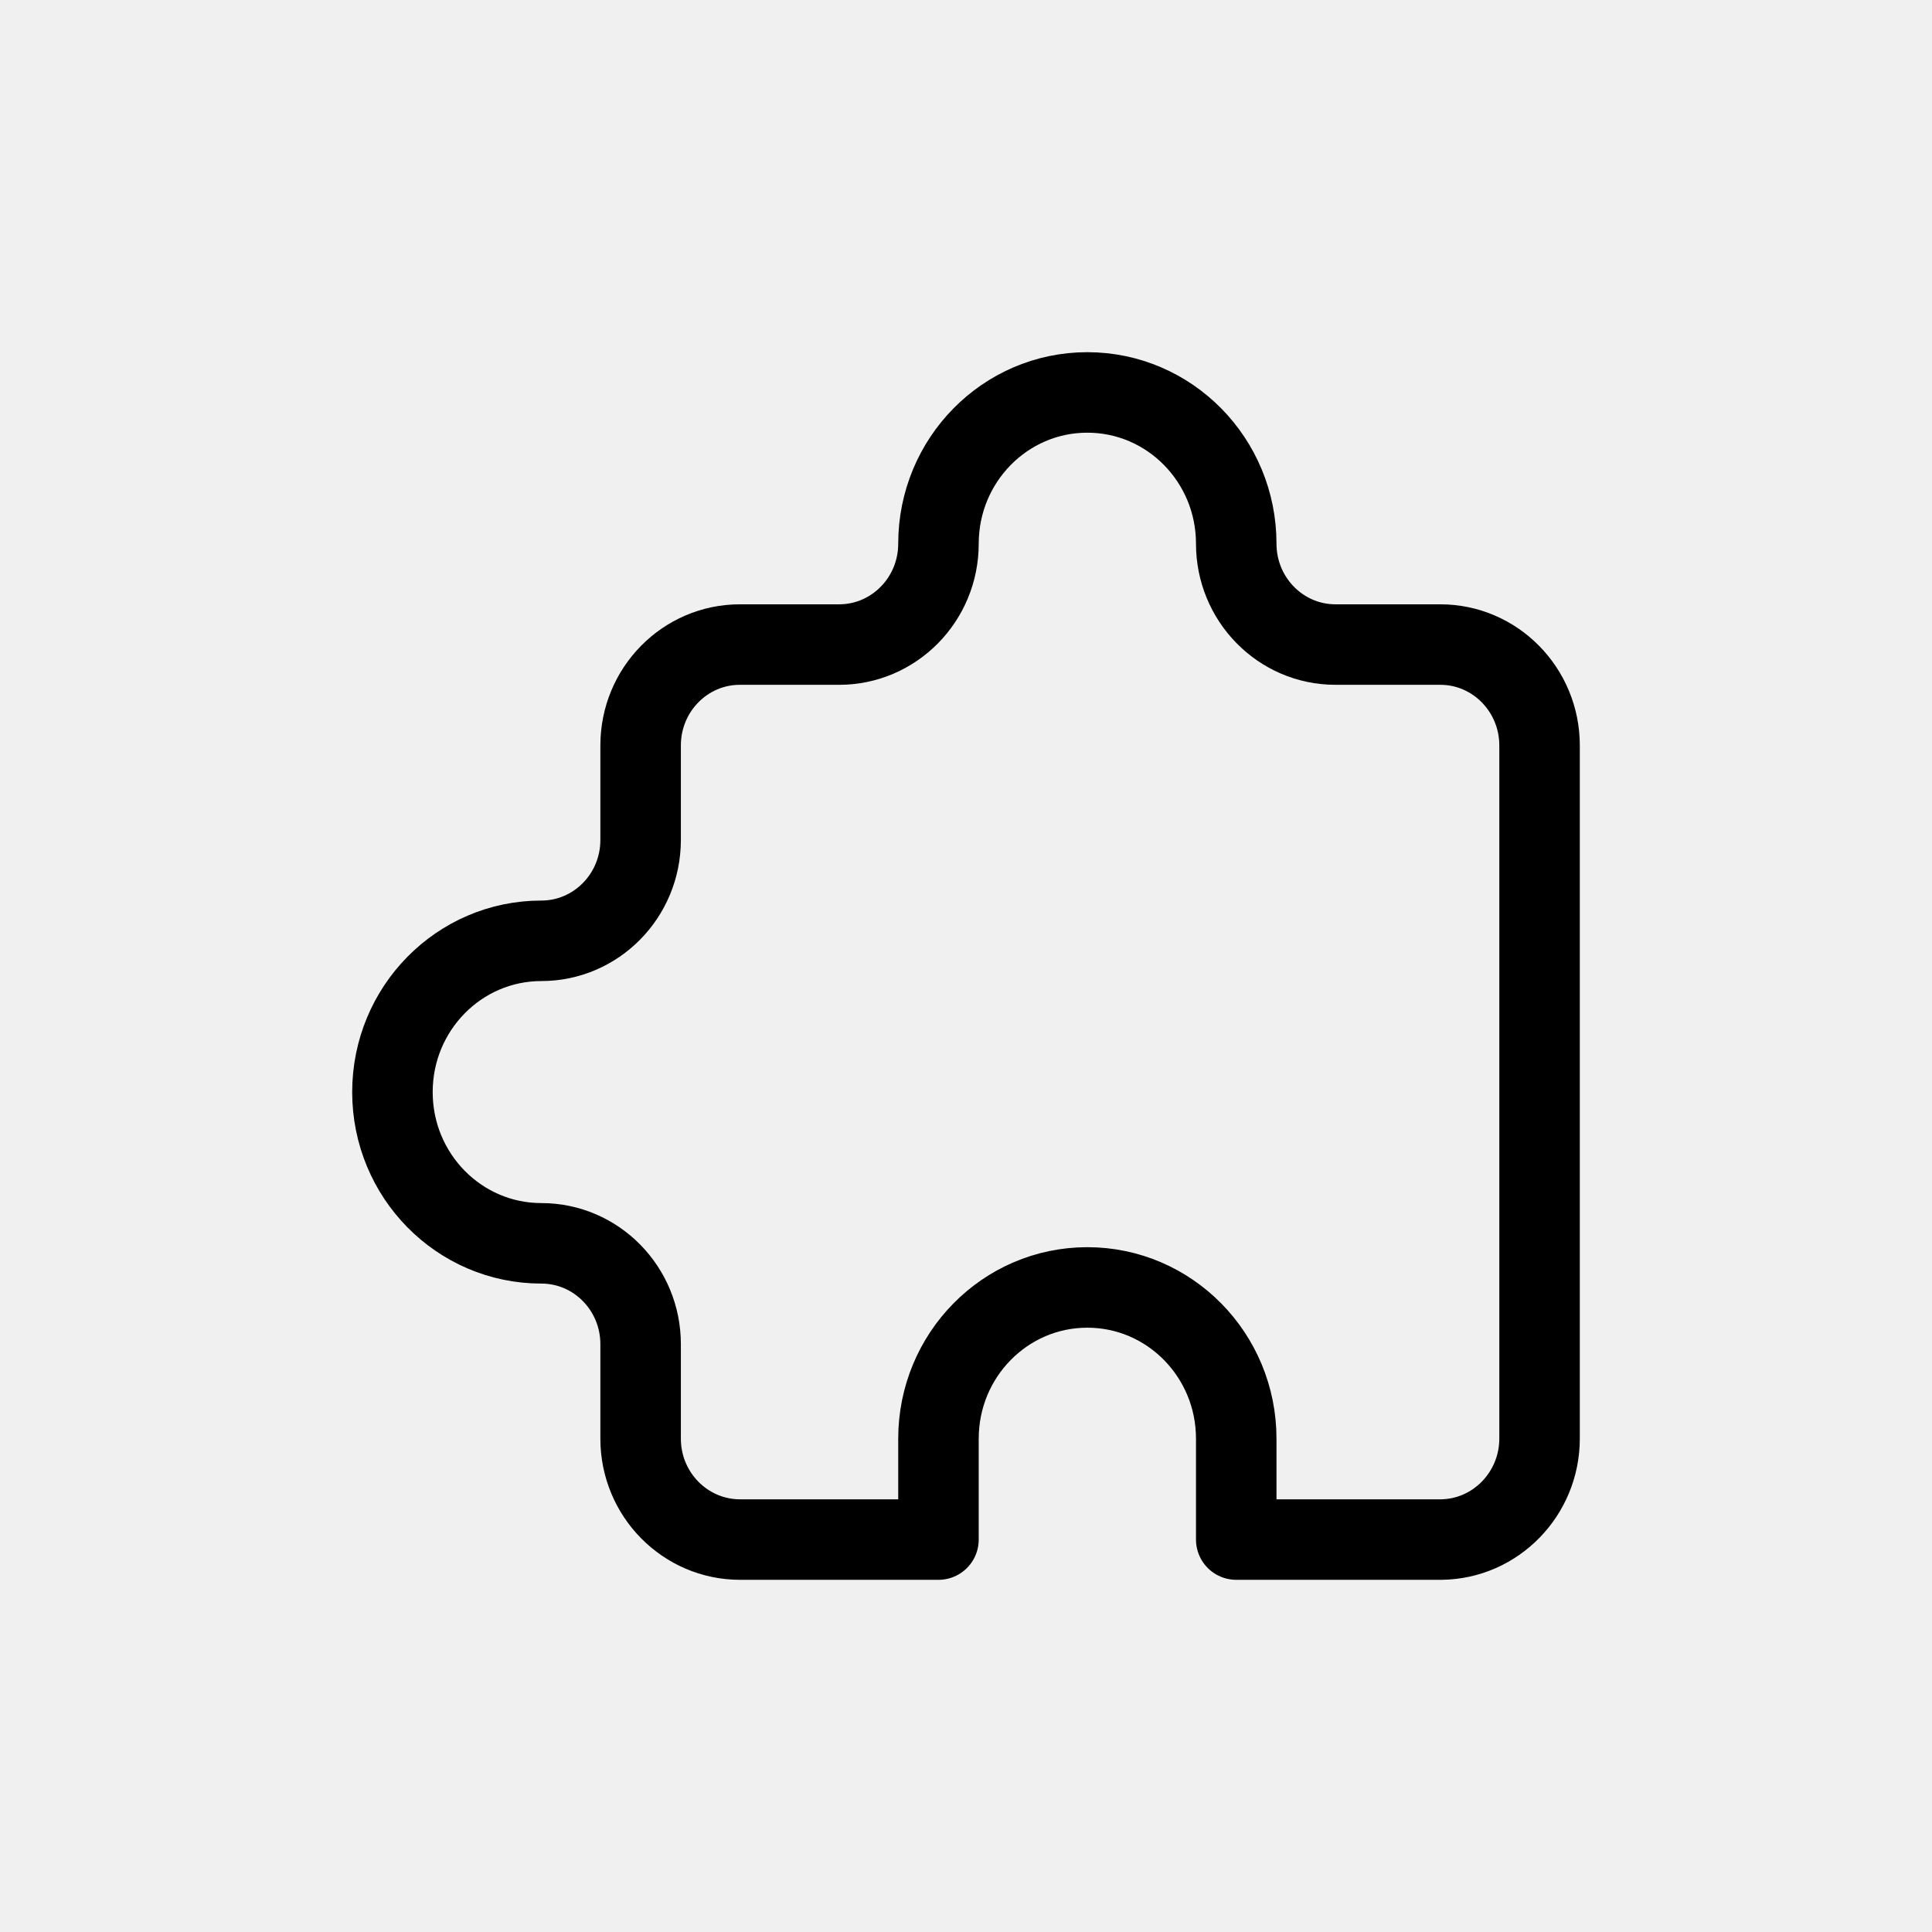
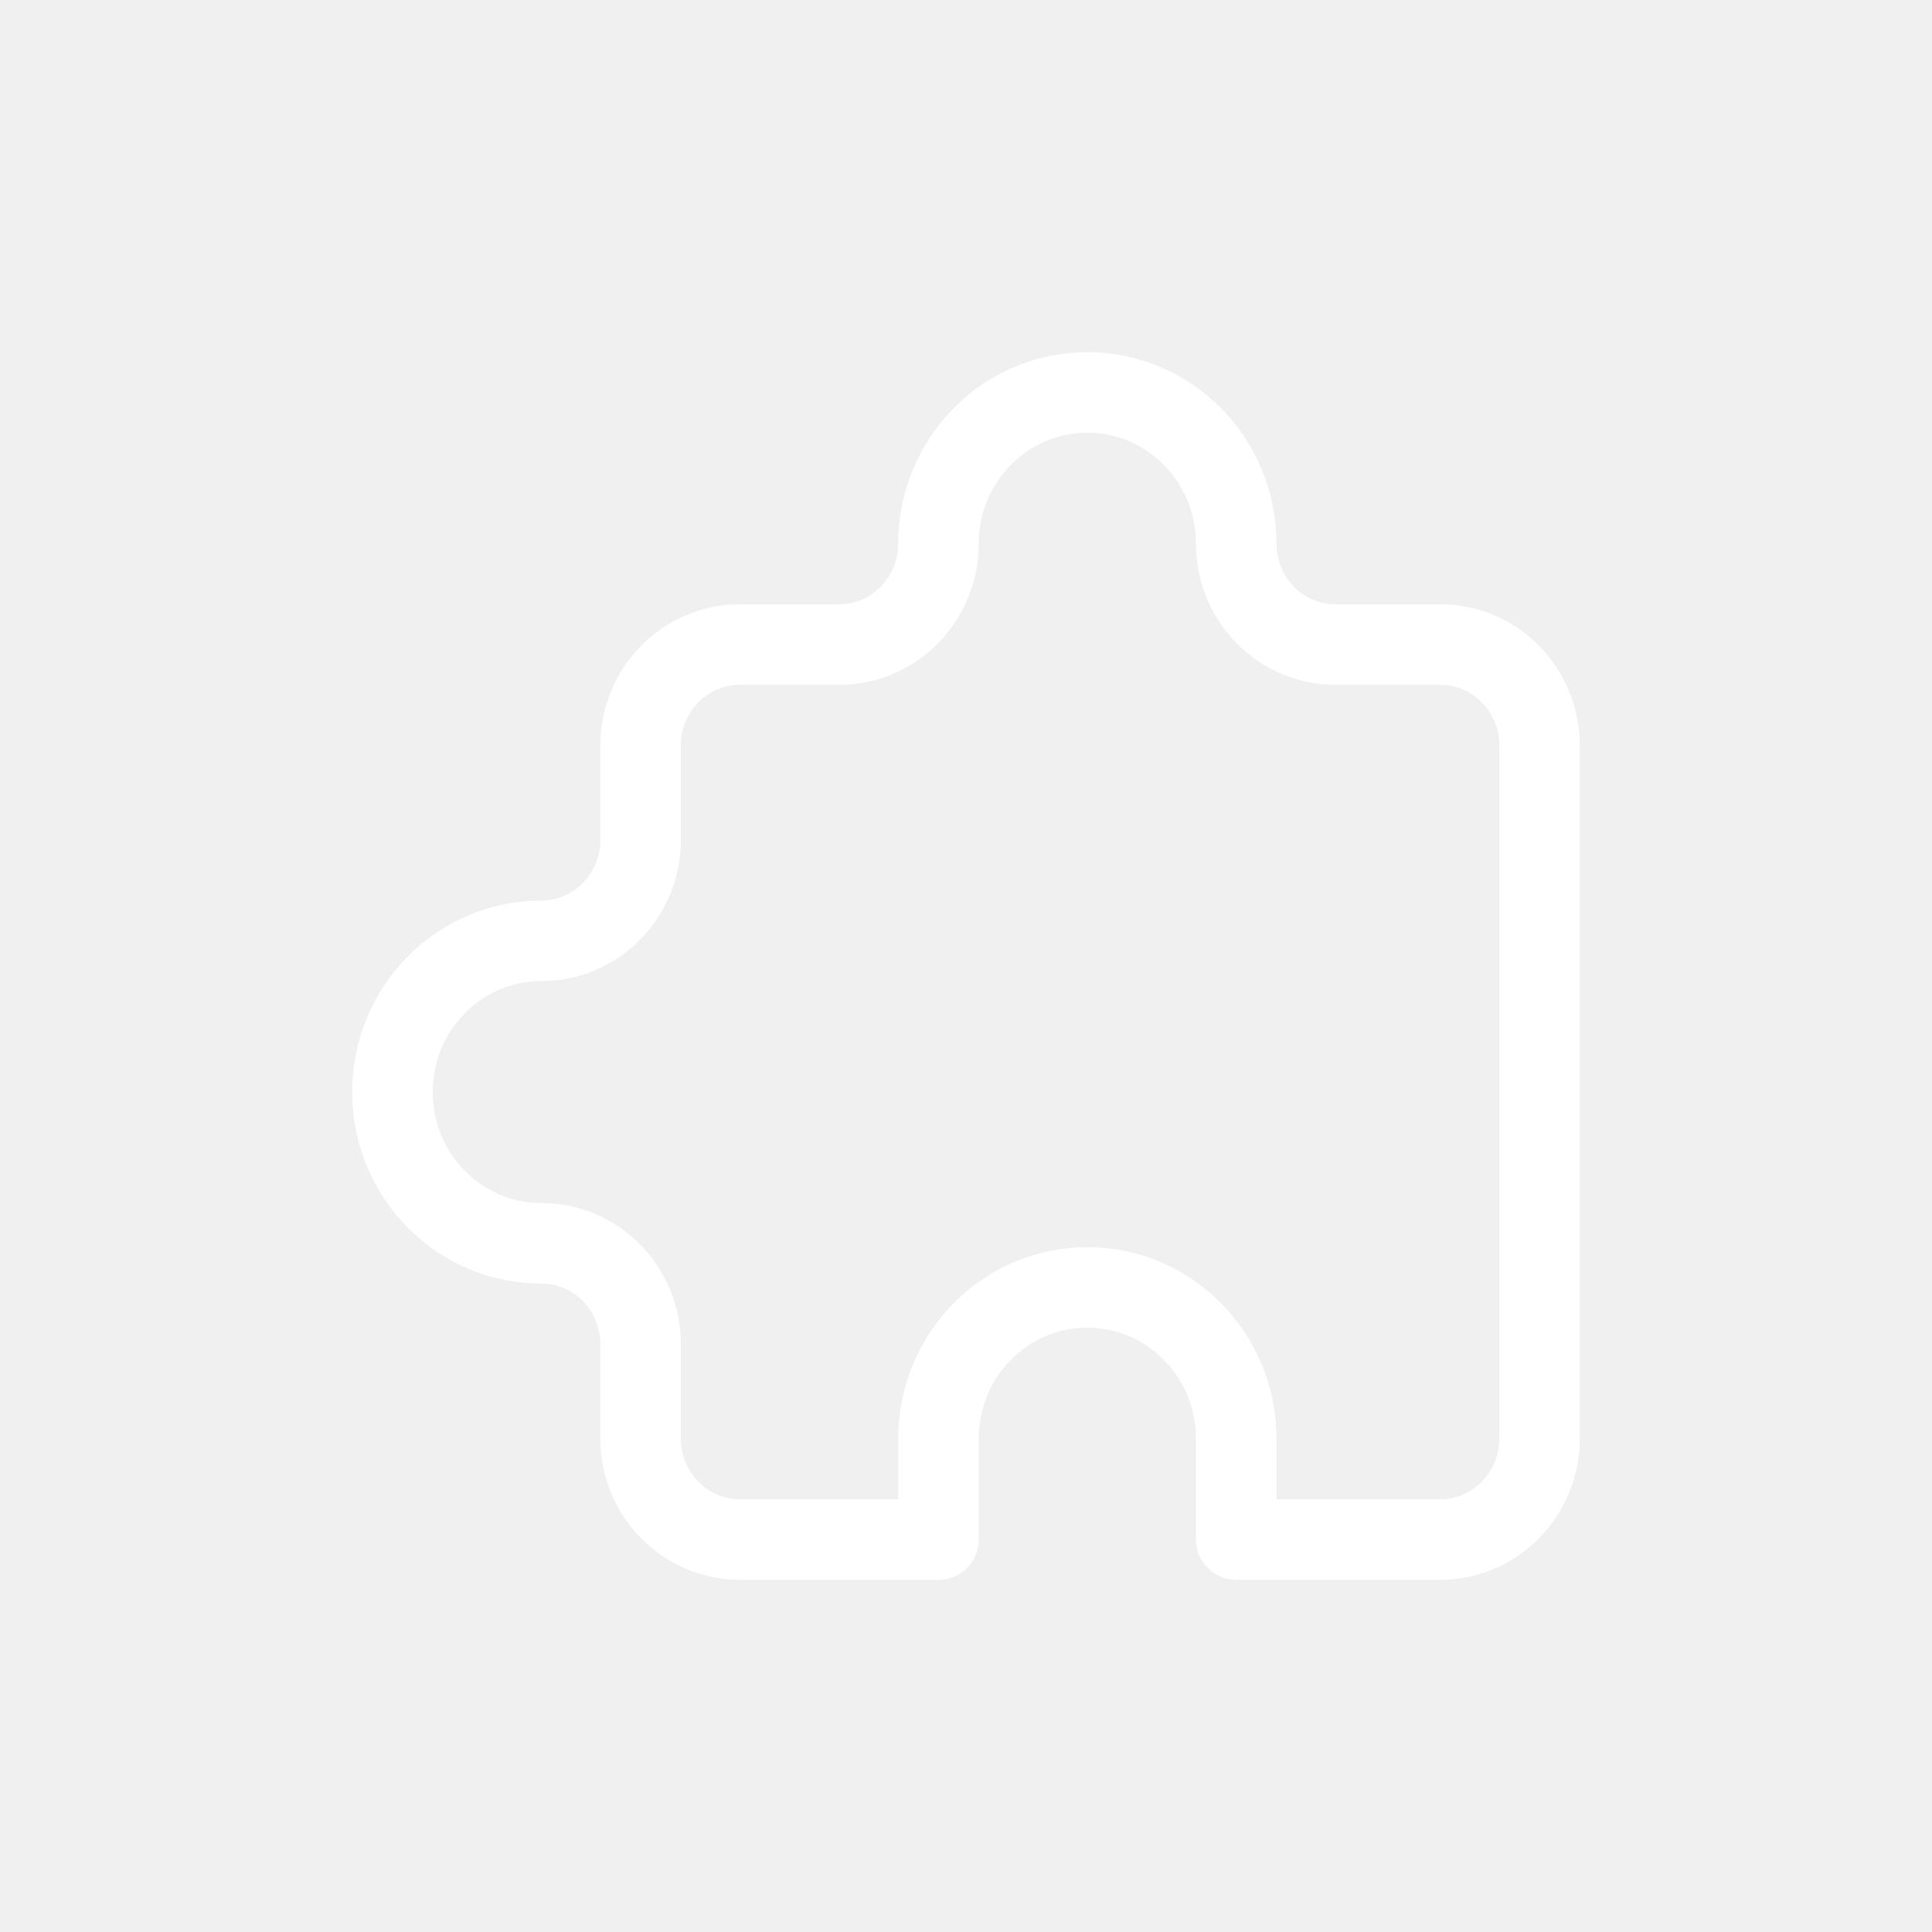
<svg xmlns="http://www.w3.org/2000/svg" width="24" height="24" viewBox="0 0 24 24" fill="none">
-   <path d="M17.89 19.125C17.893 19.125 17.896 19.125 17.899 19.125M17.899 19.125C18.576 19.12 19.125 18.559 19.125 17.87L19.125 9.261C19.125 8.569 18.573 8.007 17.892 8.007L16.59 8.007C15.909 8.007 15.357 7.446 15.357 6.754C15.357 5.716 14.529 4.875 13.507 4.875C12.486 4.875 11.658 5.716 11.658 6.754C11.658 7.446 11.105 8.007 10.424 8.007L9.191 8.007C8.51 8.007 7.958 8.568 7.958 9.26L7.958 10.434C7.958 11.126 7.406 11.687 6.725 11.687C5.703 11.687 4.875 12.528 4.875 13.566C4.875 14.604 5.703 15.445 6.725 15.445C7.406 15.445 7.958 16.006 7.958 16.698L7.958 17.872C7.958 18.564 8.512 19.125 9.193 19.125L11.658 19.125L11.658 17.872C11.658 16.834 12.486 15.993 13.507 15.993C14.529 15.993 15.357 16.834 15.357 17.872L15.357 19.125L17.899 19.125Z" stroke="black" stroke-linecap="round" stroke-linejoin="round" />
+   <path d="M17.89 19.125C17.893 19.125 17.896 19.125 17.899 19.125M17.899 19.125C18.576 19.12 19.125 18.559 19.125 17.87L19.125 9.261C19.125 8.569 18.573 8.007 17.892 8.007L16.59 8.007C15.909 8.007 15.357 7.446 15.357 6.754C15.357 5.716 14.529 4.875 13.507 4.875C12.486 4.875 11.658 5.716 11.658 6.754C11.658 7.446 11.105 8.007 10.424 8.007L9.191 8.007C8.51 8.007 7.958 8.568 7.958 9.26L7.958 10.434C7.958 11.126 7.406 11.687 6.725 11.687C5.703 11.687 4.875 12.528 4.875 13.566C4.875 14.604 5.703 15.445 6.725 15.445C7.406 15.445 7.958 16.006 7.958 16.698L7.958 17.872C7.958 18.564 8.512 19.125 9.193 19.125L11.658 19.125L11.658 17.872C11.658 16.834 12.486 15.993 13.507 15.993C14.529 15.993 15.357 16.834 15.357 17.872L15.357 19.125L17.899 19.125Z" stroke="white" stroke-linecap="round" stroke-linejoin="round" />
</svg>
